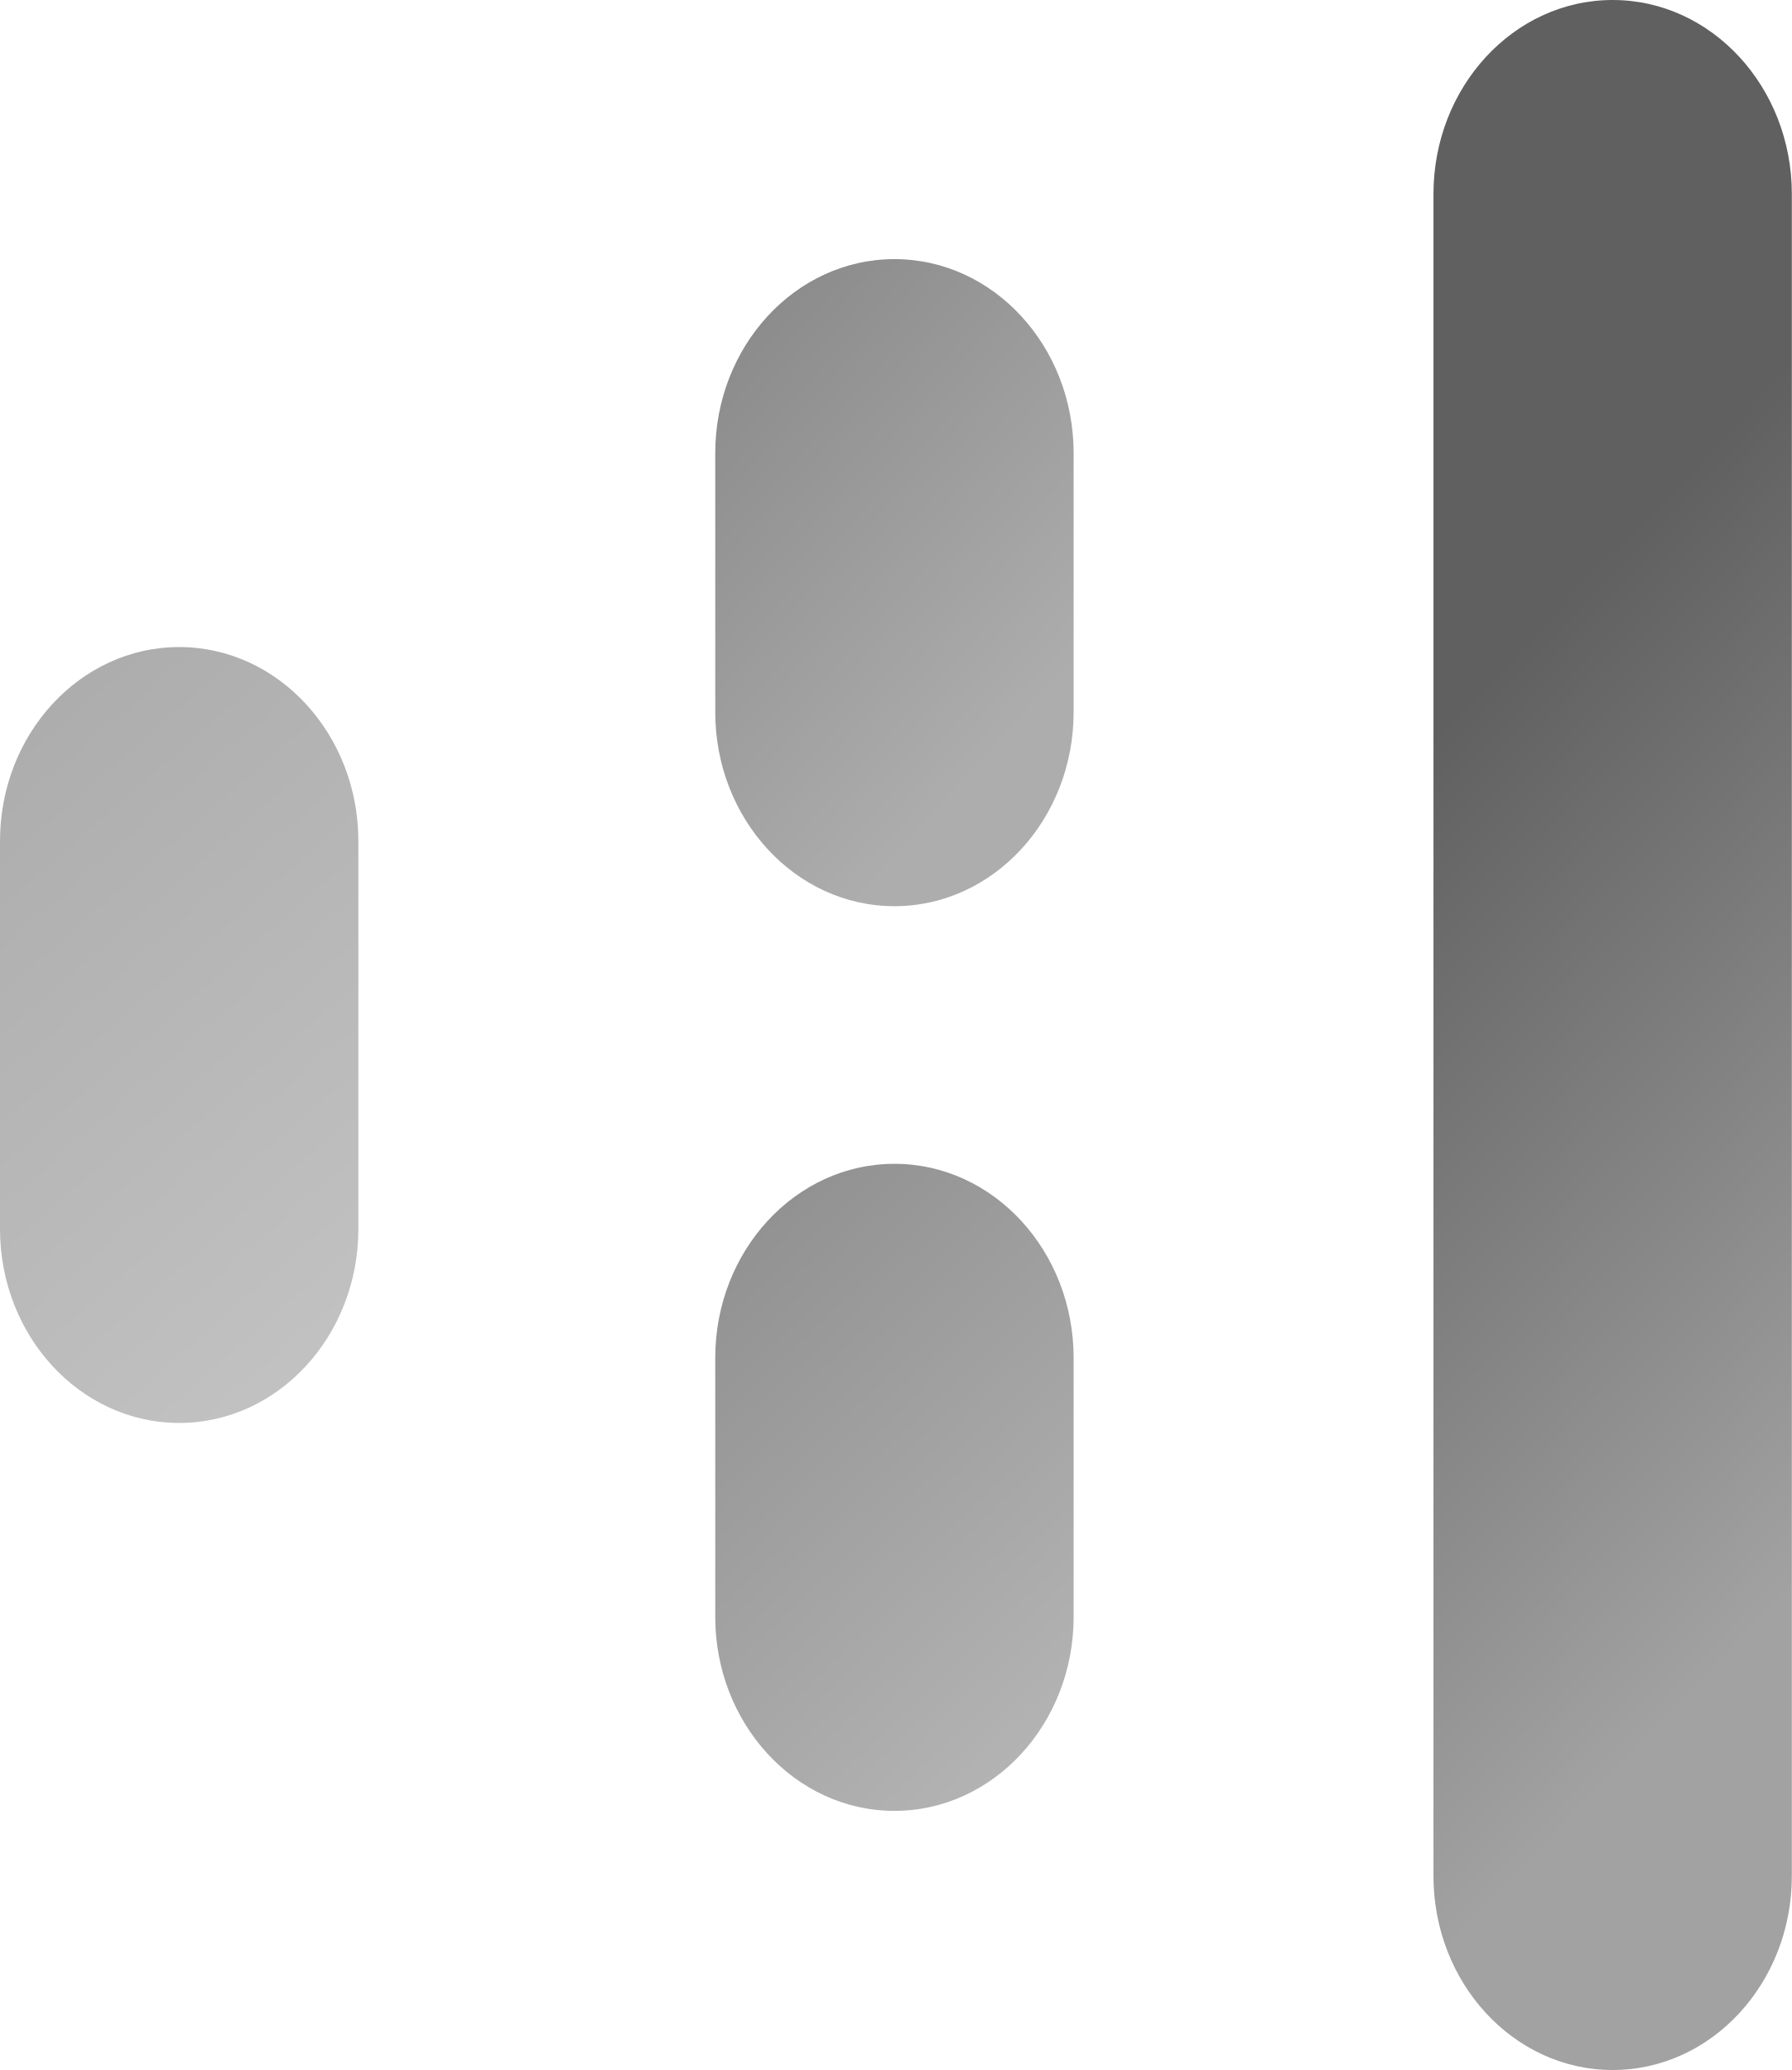
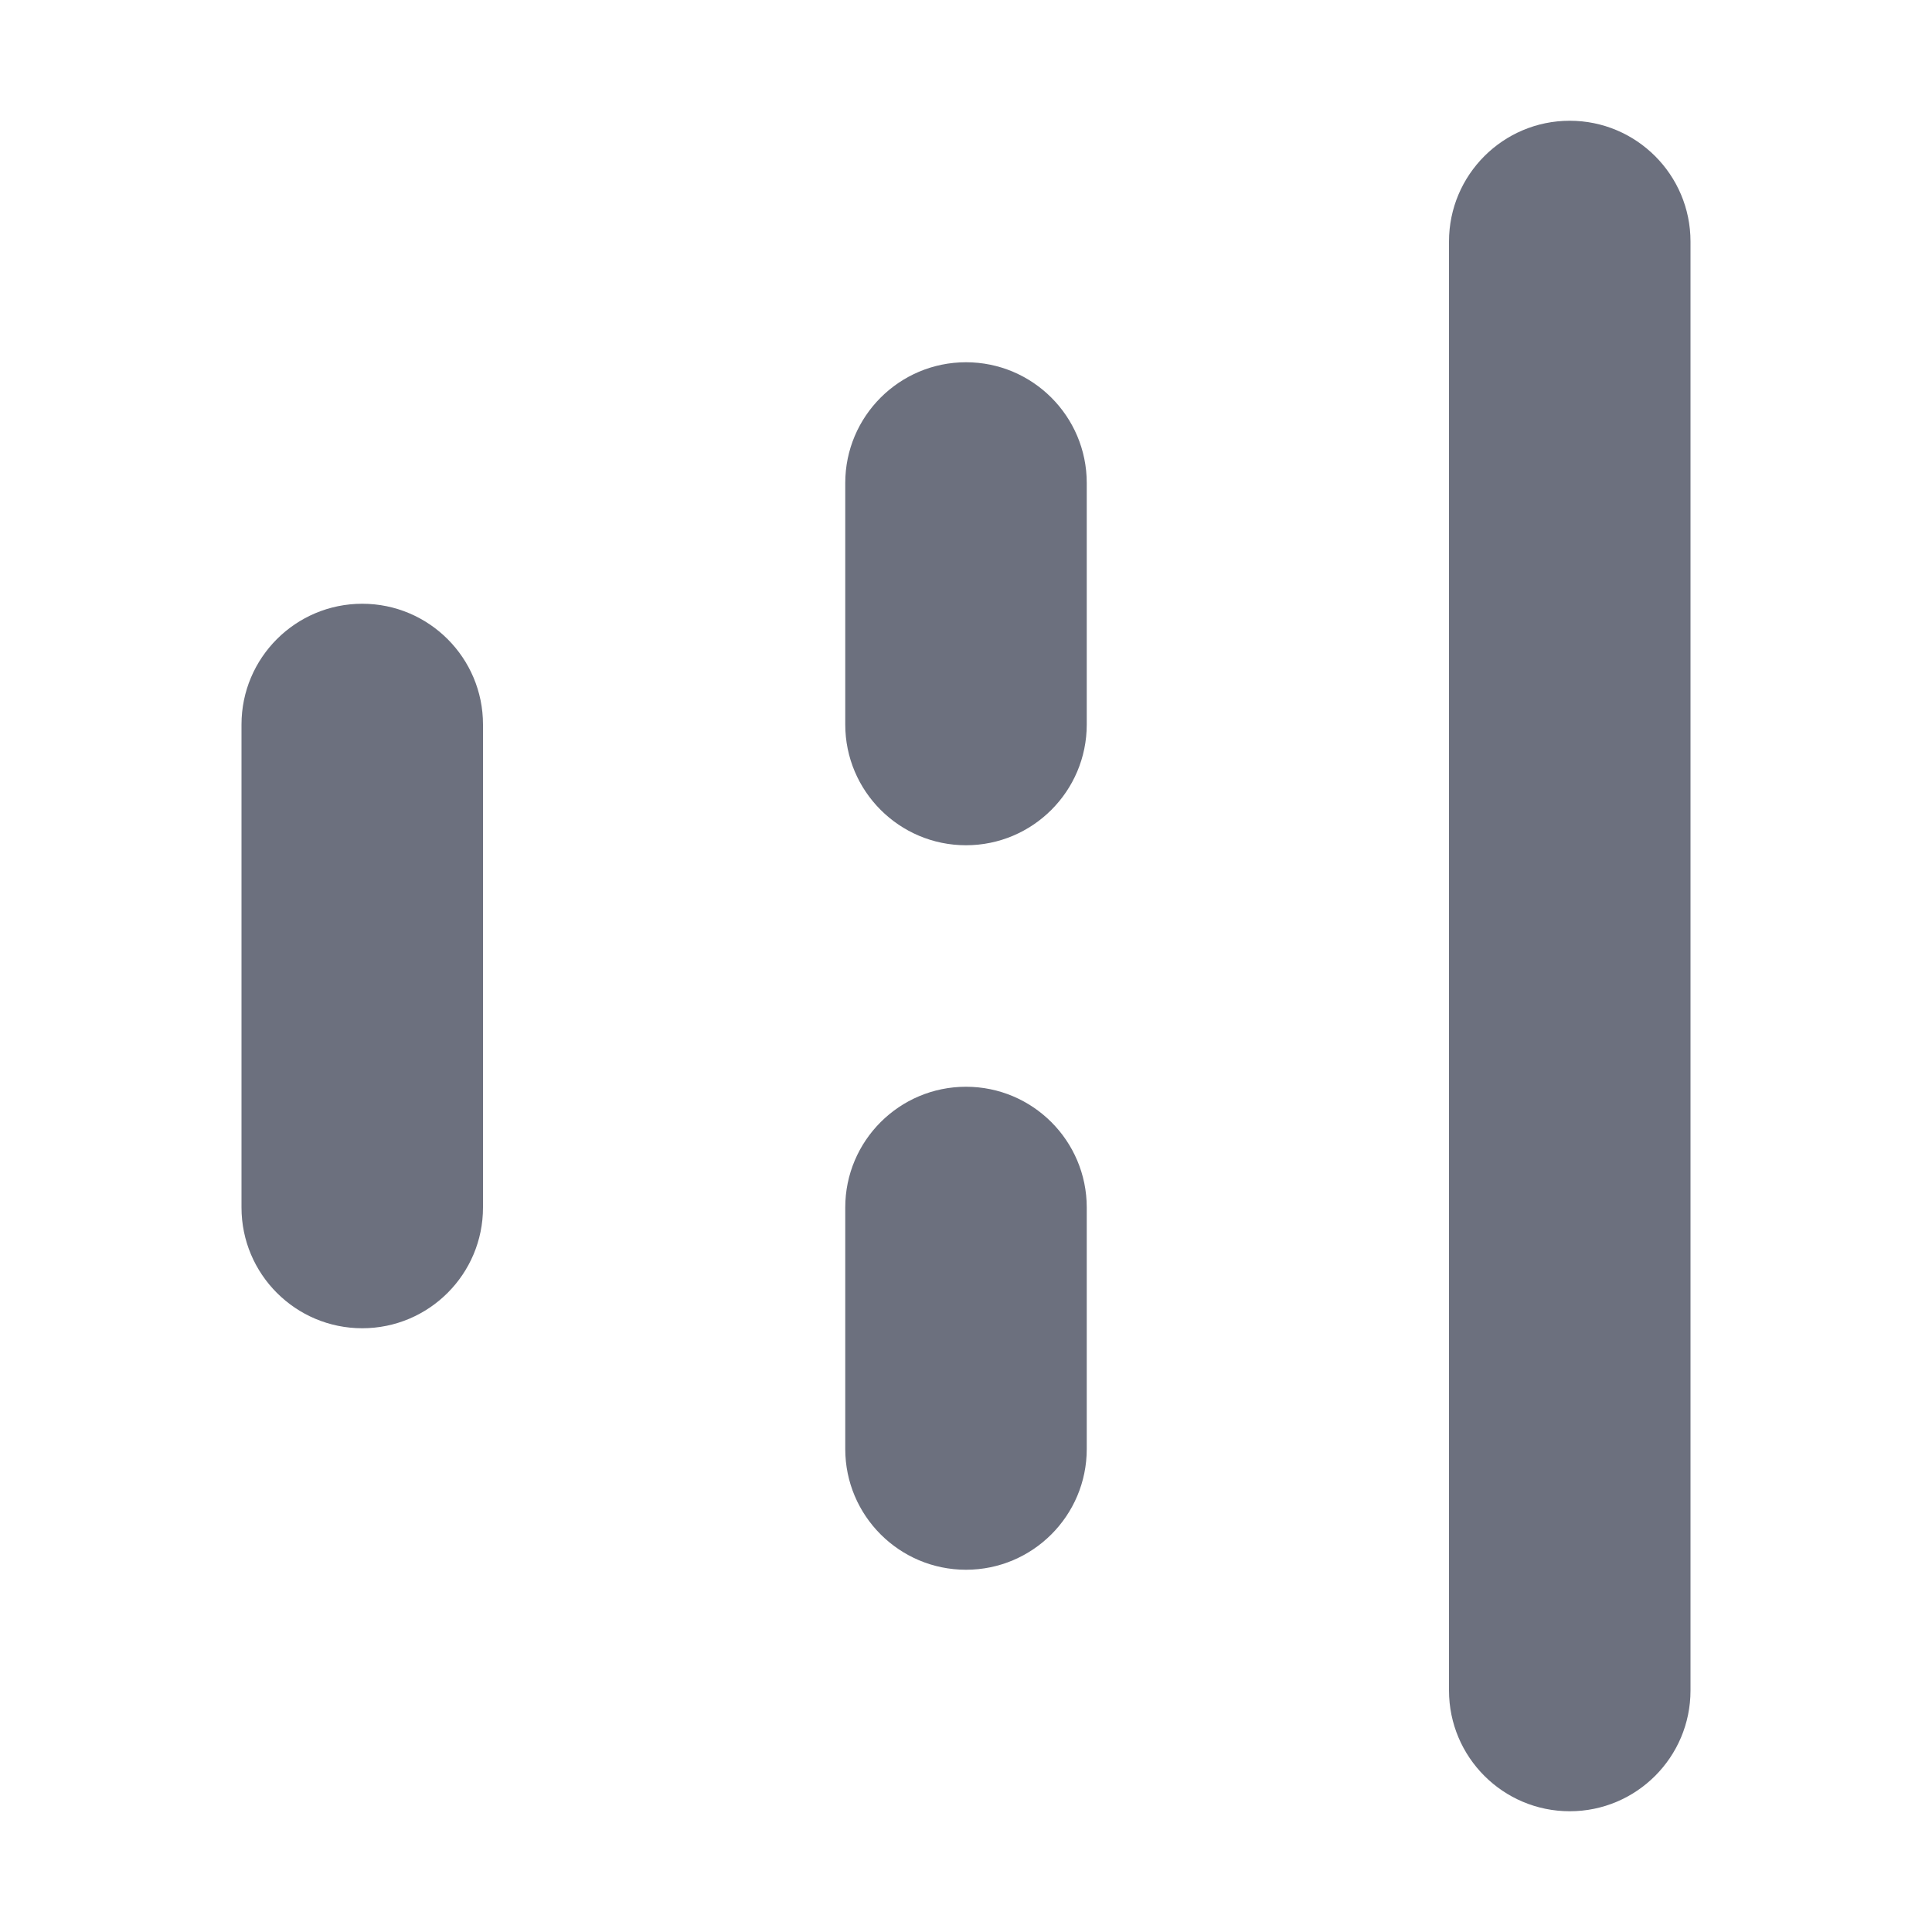
- <svg xmlns="http://www.w3.org/2000/svg" id="Layer_1" data-name="Layer 1" viewBox="0 0 12.1 13.98">
-   <defs>
-     <style>
-       .cls-1 {
-         fill: url(#linear-gradient);
-       }
- 
-       .cls-2 {
-         fill: url(#linear-gradient-3);
-       }
- 
-       .cls-3 {
-         fill: url(#linear-gradient-4);
-       }
- 
-       .cls-4 {
-         fill: url(#linear-gradient-2);
-       }
-     </style>
-     <linearGradient id="linear-gradient" x1="9.25" y1="10.58" x2="13.4" y2="6.61" gradientTransform="translate(0 16) scale(1 -1)" gradientUnits="userSpaceOnUse">
-       <stop offset="0" stop-color="#606060" />
-       <stop offset="1" stop-color="#a2a2a2" />
-     </linearGradient>
-     <linearGradient id="linear-gradient-2" x1="3.19" y1="14.66" x2="6.99" y2="11.21" gradientTransform="translate(0 16) scale(1 -1)" gradientUnits="userSpaceOnUse">
-       <stop offset="0" stop-color="#777" />
-       <stop offset="1" stop-color="#adadad" />
-     </linearGradient>
-     <linearGradient id="linear-gradient-3" x1="3.22" y1="6.72" x2="-.24" y2="10.67" gradientTransform="translate(0 16) scale(1 -1)" gradientUnits="userSpaceOnUse">
-       <stop offset="0" stop-color="#c5c5c5" />
-       <stop offset="1" stop-color="#adadad" />
-     </linearGradient>
-     <linearGradient id="linear-gradient-4" x1="8.77" y1="3.09" x2="4.66" y2="7.41" gradientTransform="translate(0 16) scale(1 -1)" gradientUnits="userSpaceOnUse">
-       <stop offset="0" stop-color="#c5c5c5" />
-       <stop offset="1" stop-color="#919191" />
-     </linearGradient>
-   </defs>
-   <path class="cls-1" d="m12.1,12.67c0,.72-.54,1.31-1.21,1.31s-1.21-.59-1.21-1.31V1.31c0-.72.54-1.31,1.21-1.31s1.21.59,1.21,1.31v11.36Z" />
-   <path class="cls-4" d="m7.25,4.81c0,.72-.54,1.31-1.21,1.31s-1.21-.59-1.21-1.31v-1.75c0-.72.54-1.31,1.21-1.31s1.21.59,1.21,1.31v1.75Z" />
-   <path class="cls-2" d="m2.42,8.3c0,.72-.54,1.31-1.21,1.31s-1.21-.59-1.21-1.31v-2.62c0-.72.54-1.31,1.21-1.31s1.21.59,1.21,1.31v2.62Z" />
-   <path class="cls-3" d="m7.25,10.92c0,.72-.54,1.31-1.21,1.31s-1.21-.59-1.21-1.31v-1.75c0-.72.54-1.31,1.21-1.31s1.21.59,1.21,1.31v1.75Z" />
+ <svg xmlns="http://www.w3.org/2000/svg" width="16" height="16" viewBox="0 0 16 16" fill="none">
+   <path d="M13 1C12.448 1 12 1.448 12 2V14C12 14.552 12.448 15 13 15C13.552 15 14 14.552 14 14V2C14 1.448 13.552 1 13 1Z" fill="#6C707E" />
+   <path d="M3 5C2.448 5 2 5.448 2 6V10C2 10.552 2.448 11 3 11C3.552 11 4 10.552 4 10V6C4 5.448 3.552 5 3 5Z" fill="#6C707E" />
+   <path d="M7 4C7 3.448 7.448 3 8 3C8.552 3 9 3.448 9 4V6C9 6.552 8.552 7 8 7C7.448 7 7 6.552 7 6V4Z" fill="#6C707E" />
+   <path d="M8 9C7.448 9 7 9.448 7 10V12C7 12.552 7.448 13 8 13C8.552 13 9 12.552 9 12V10C9 9.448 8.552 9 8 9Z" fill="#6C707E" />
</svg>
